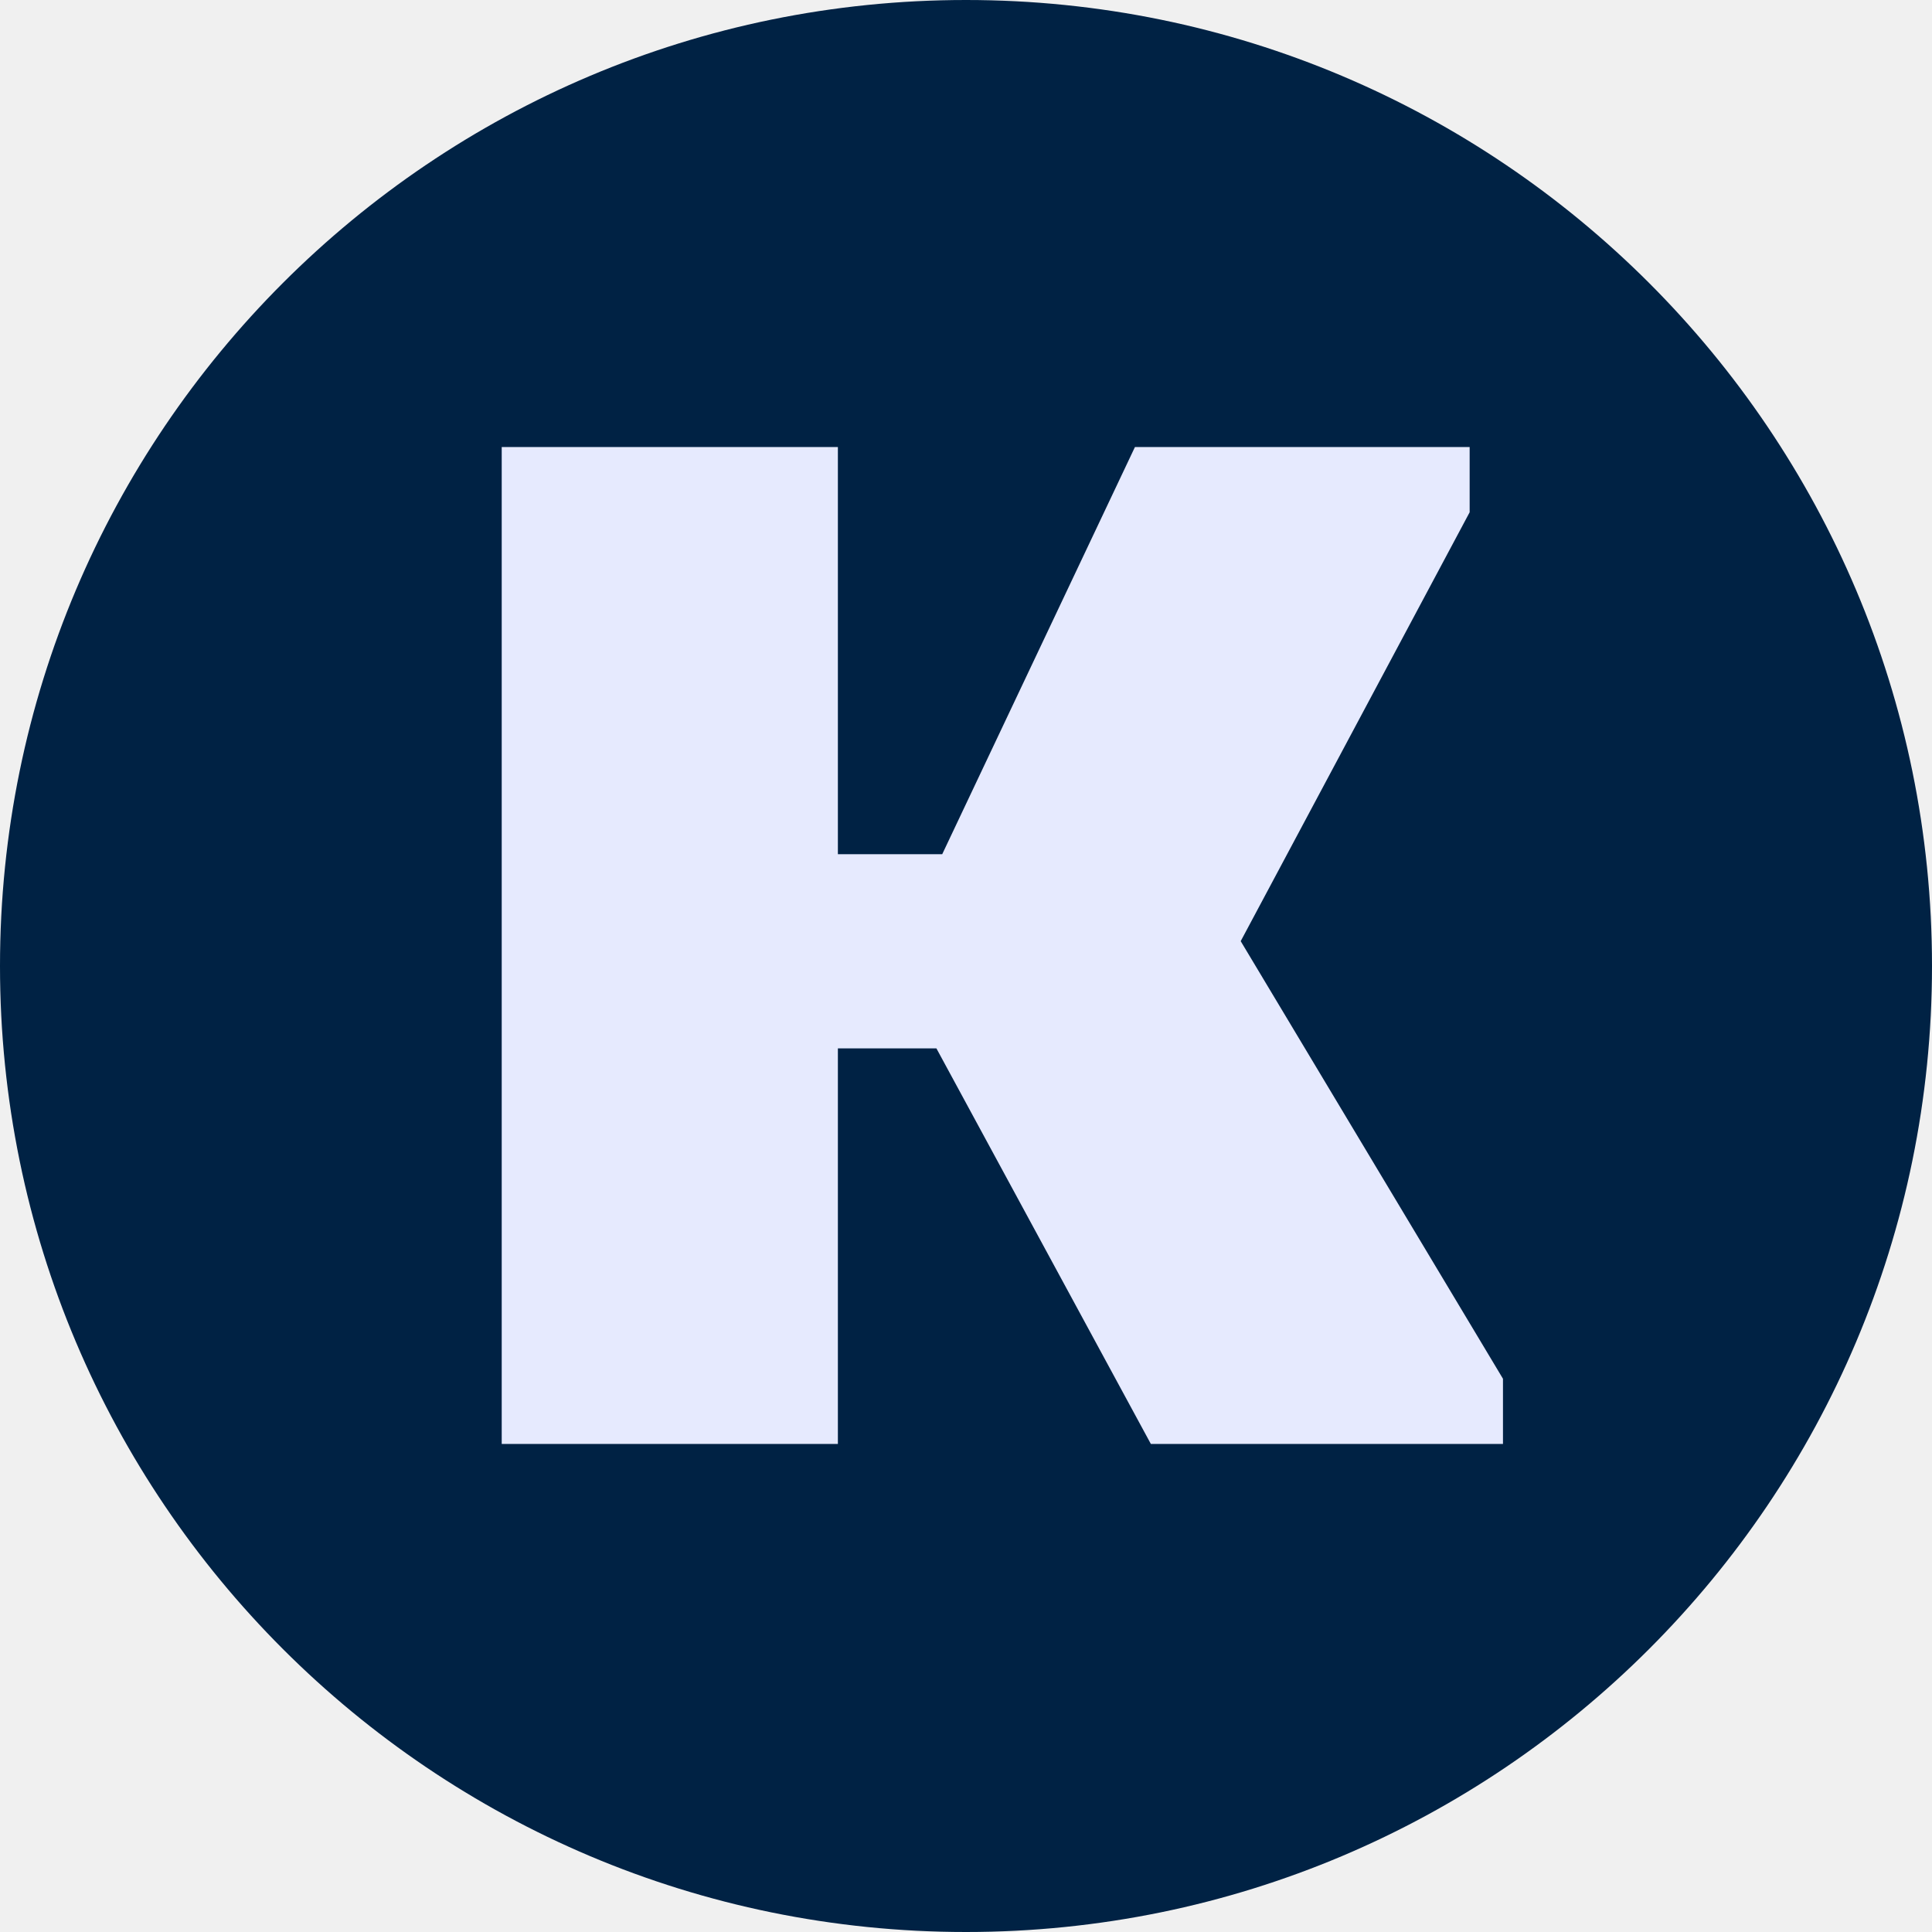
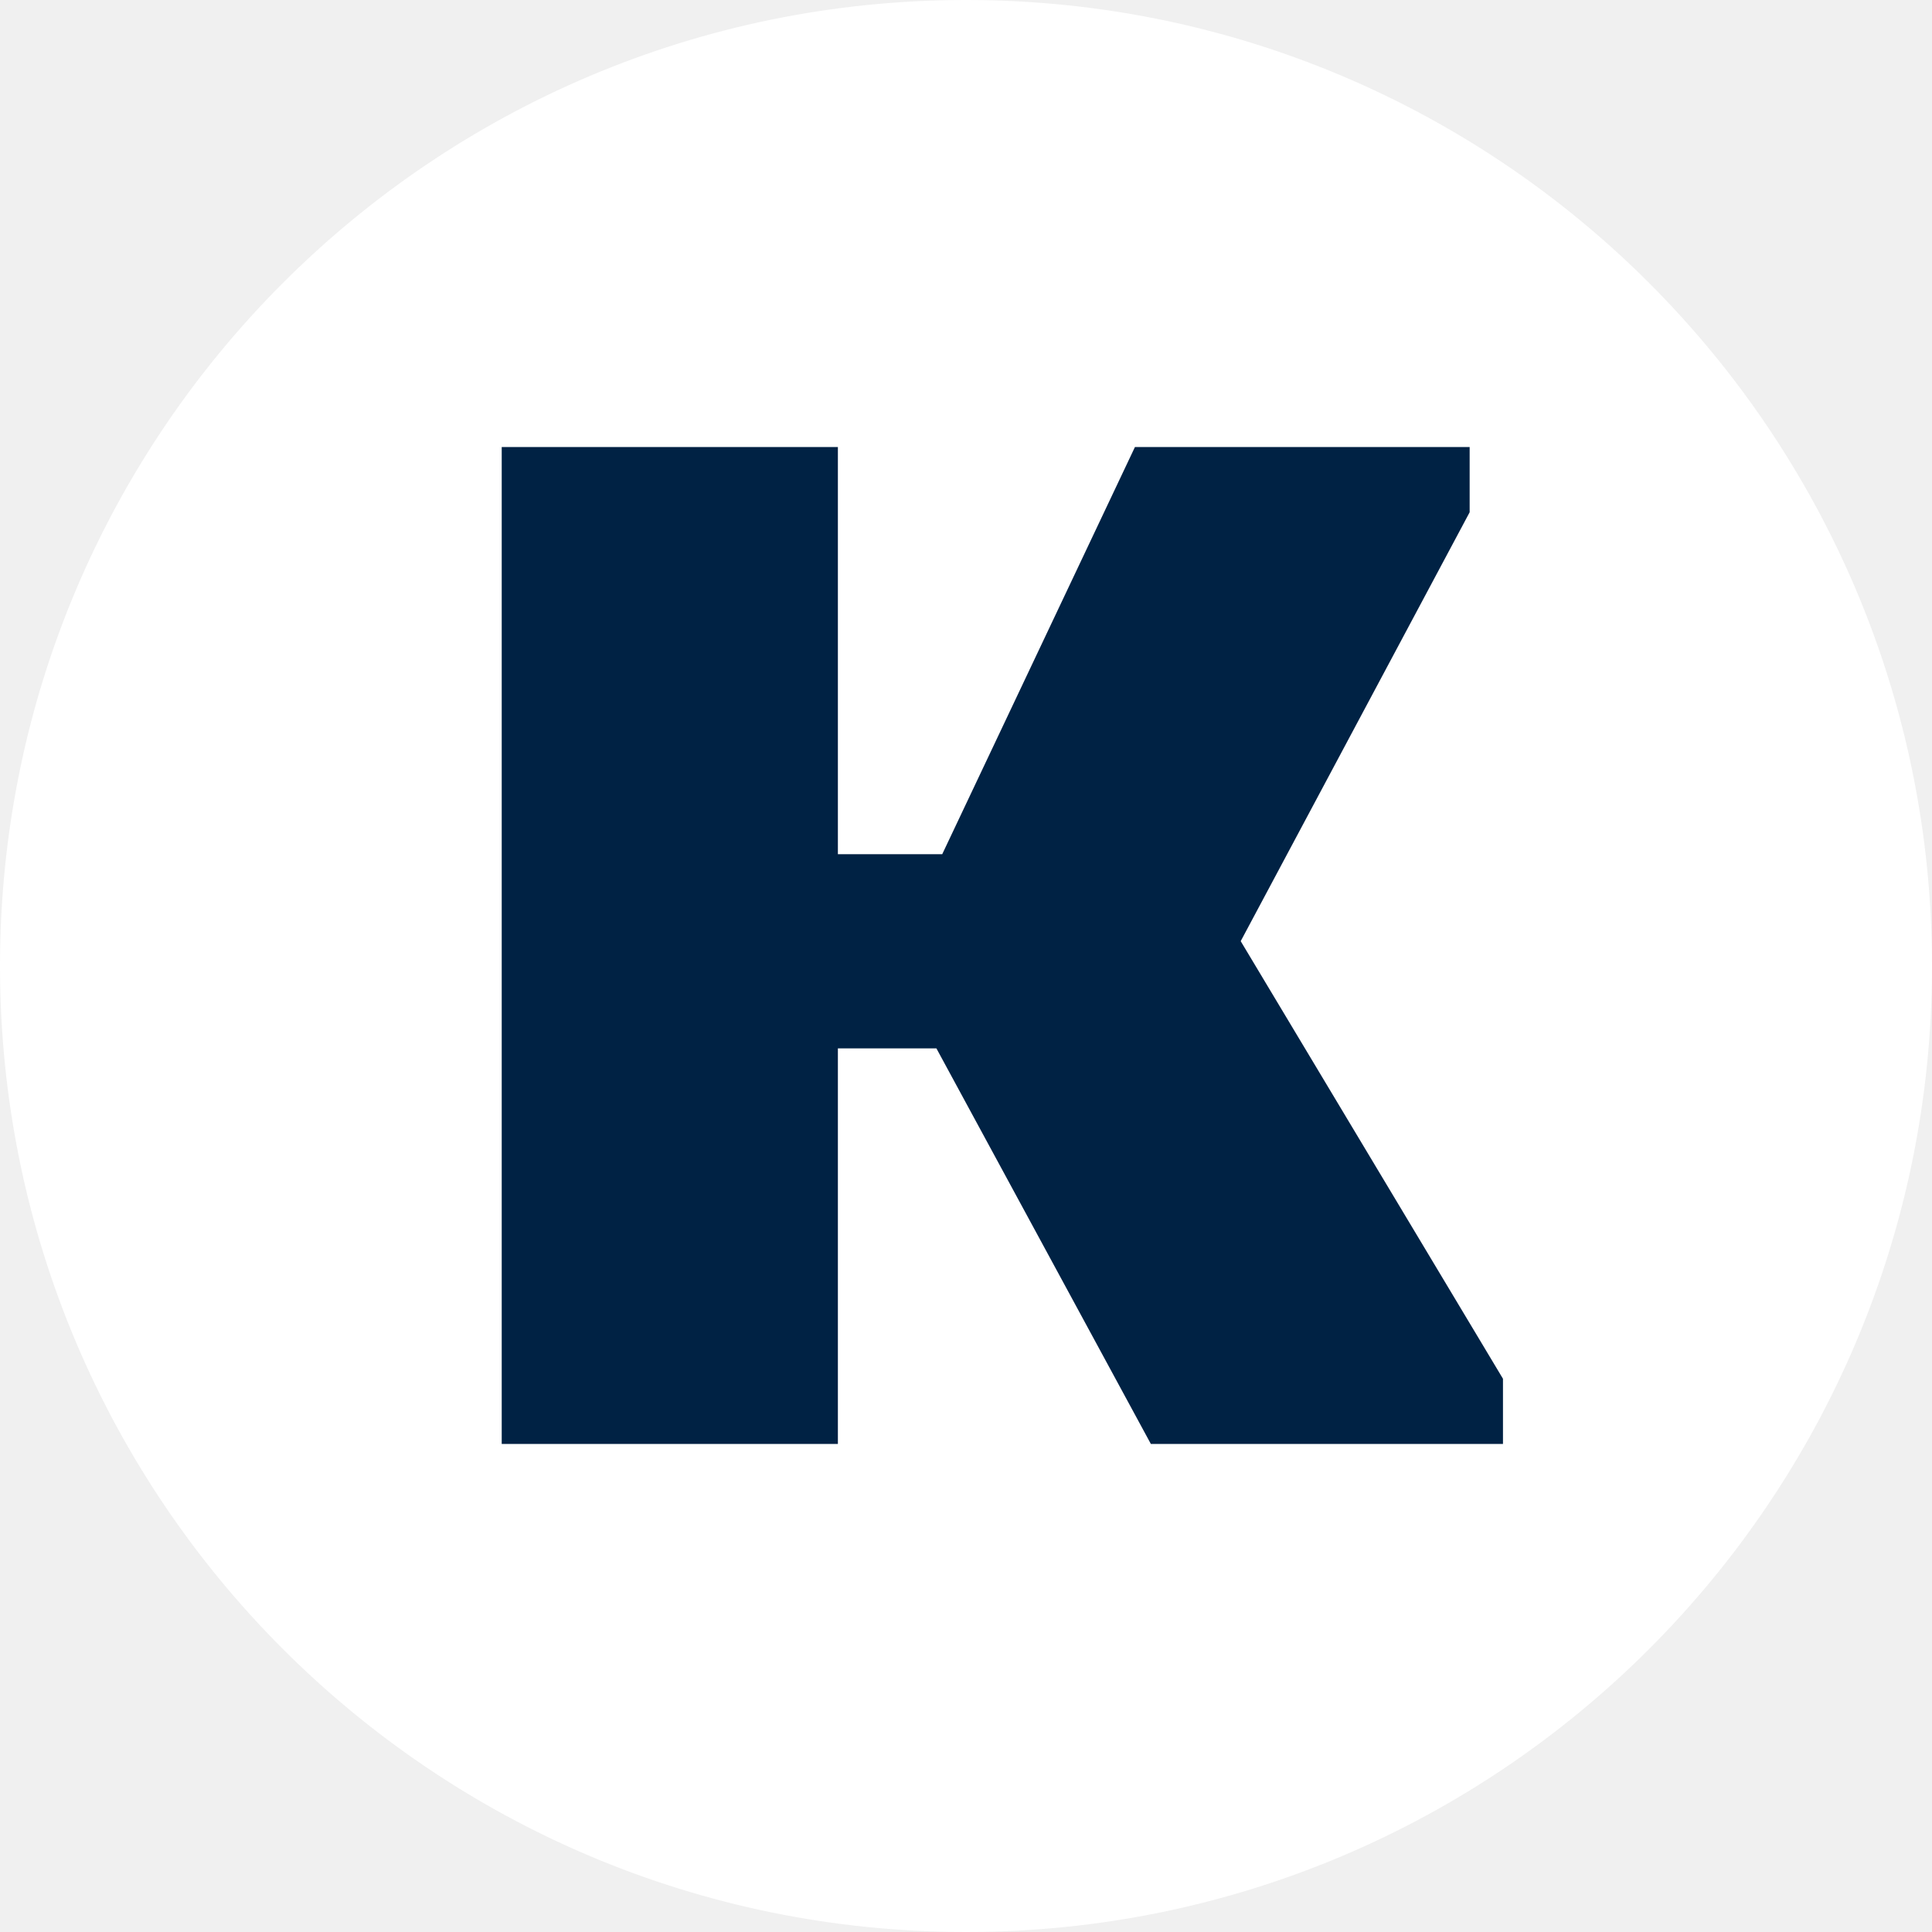
<svg xmlns="http://www.w3.org/2000/svg" viewBox="0 0 384 384" fill="none">
-   <path d="M384 192C384 298.039 298.039 384 192 384C85.961 384 0 298.039 0 192C0 85.961 85.961 0 192 0C298.039 0 384 85.961 384 192Z" fill="#002244" />
-   <path d="M99.72 88.856H166.536V169.784H187.272L225.576 88.856H292.104V101.816L246.6 187.064L298.728 274.04V287H228.744L186.12 208.376H166.536V287H99.72V88.856Z" fill="#E6EAFE" />
+   <path d="M384 192C384 298.039 298.039 384 192 384C85.961 384 0 298.039 0 192C0 85.961 85.961 0 192 0C298.039 0 384 85.961 384 192Z" fill="#FFFFFF" />
+   <path d="M99.72 88.856H166.536V169.784H187.272L225.576 88.856H292.104V101.816L246.6 187.064L298.728 274.04V287H228.744L186.12 208.376H166.536V287H99.72V88.856Z" fill="#002244" />
</svg>
